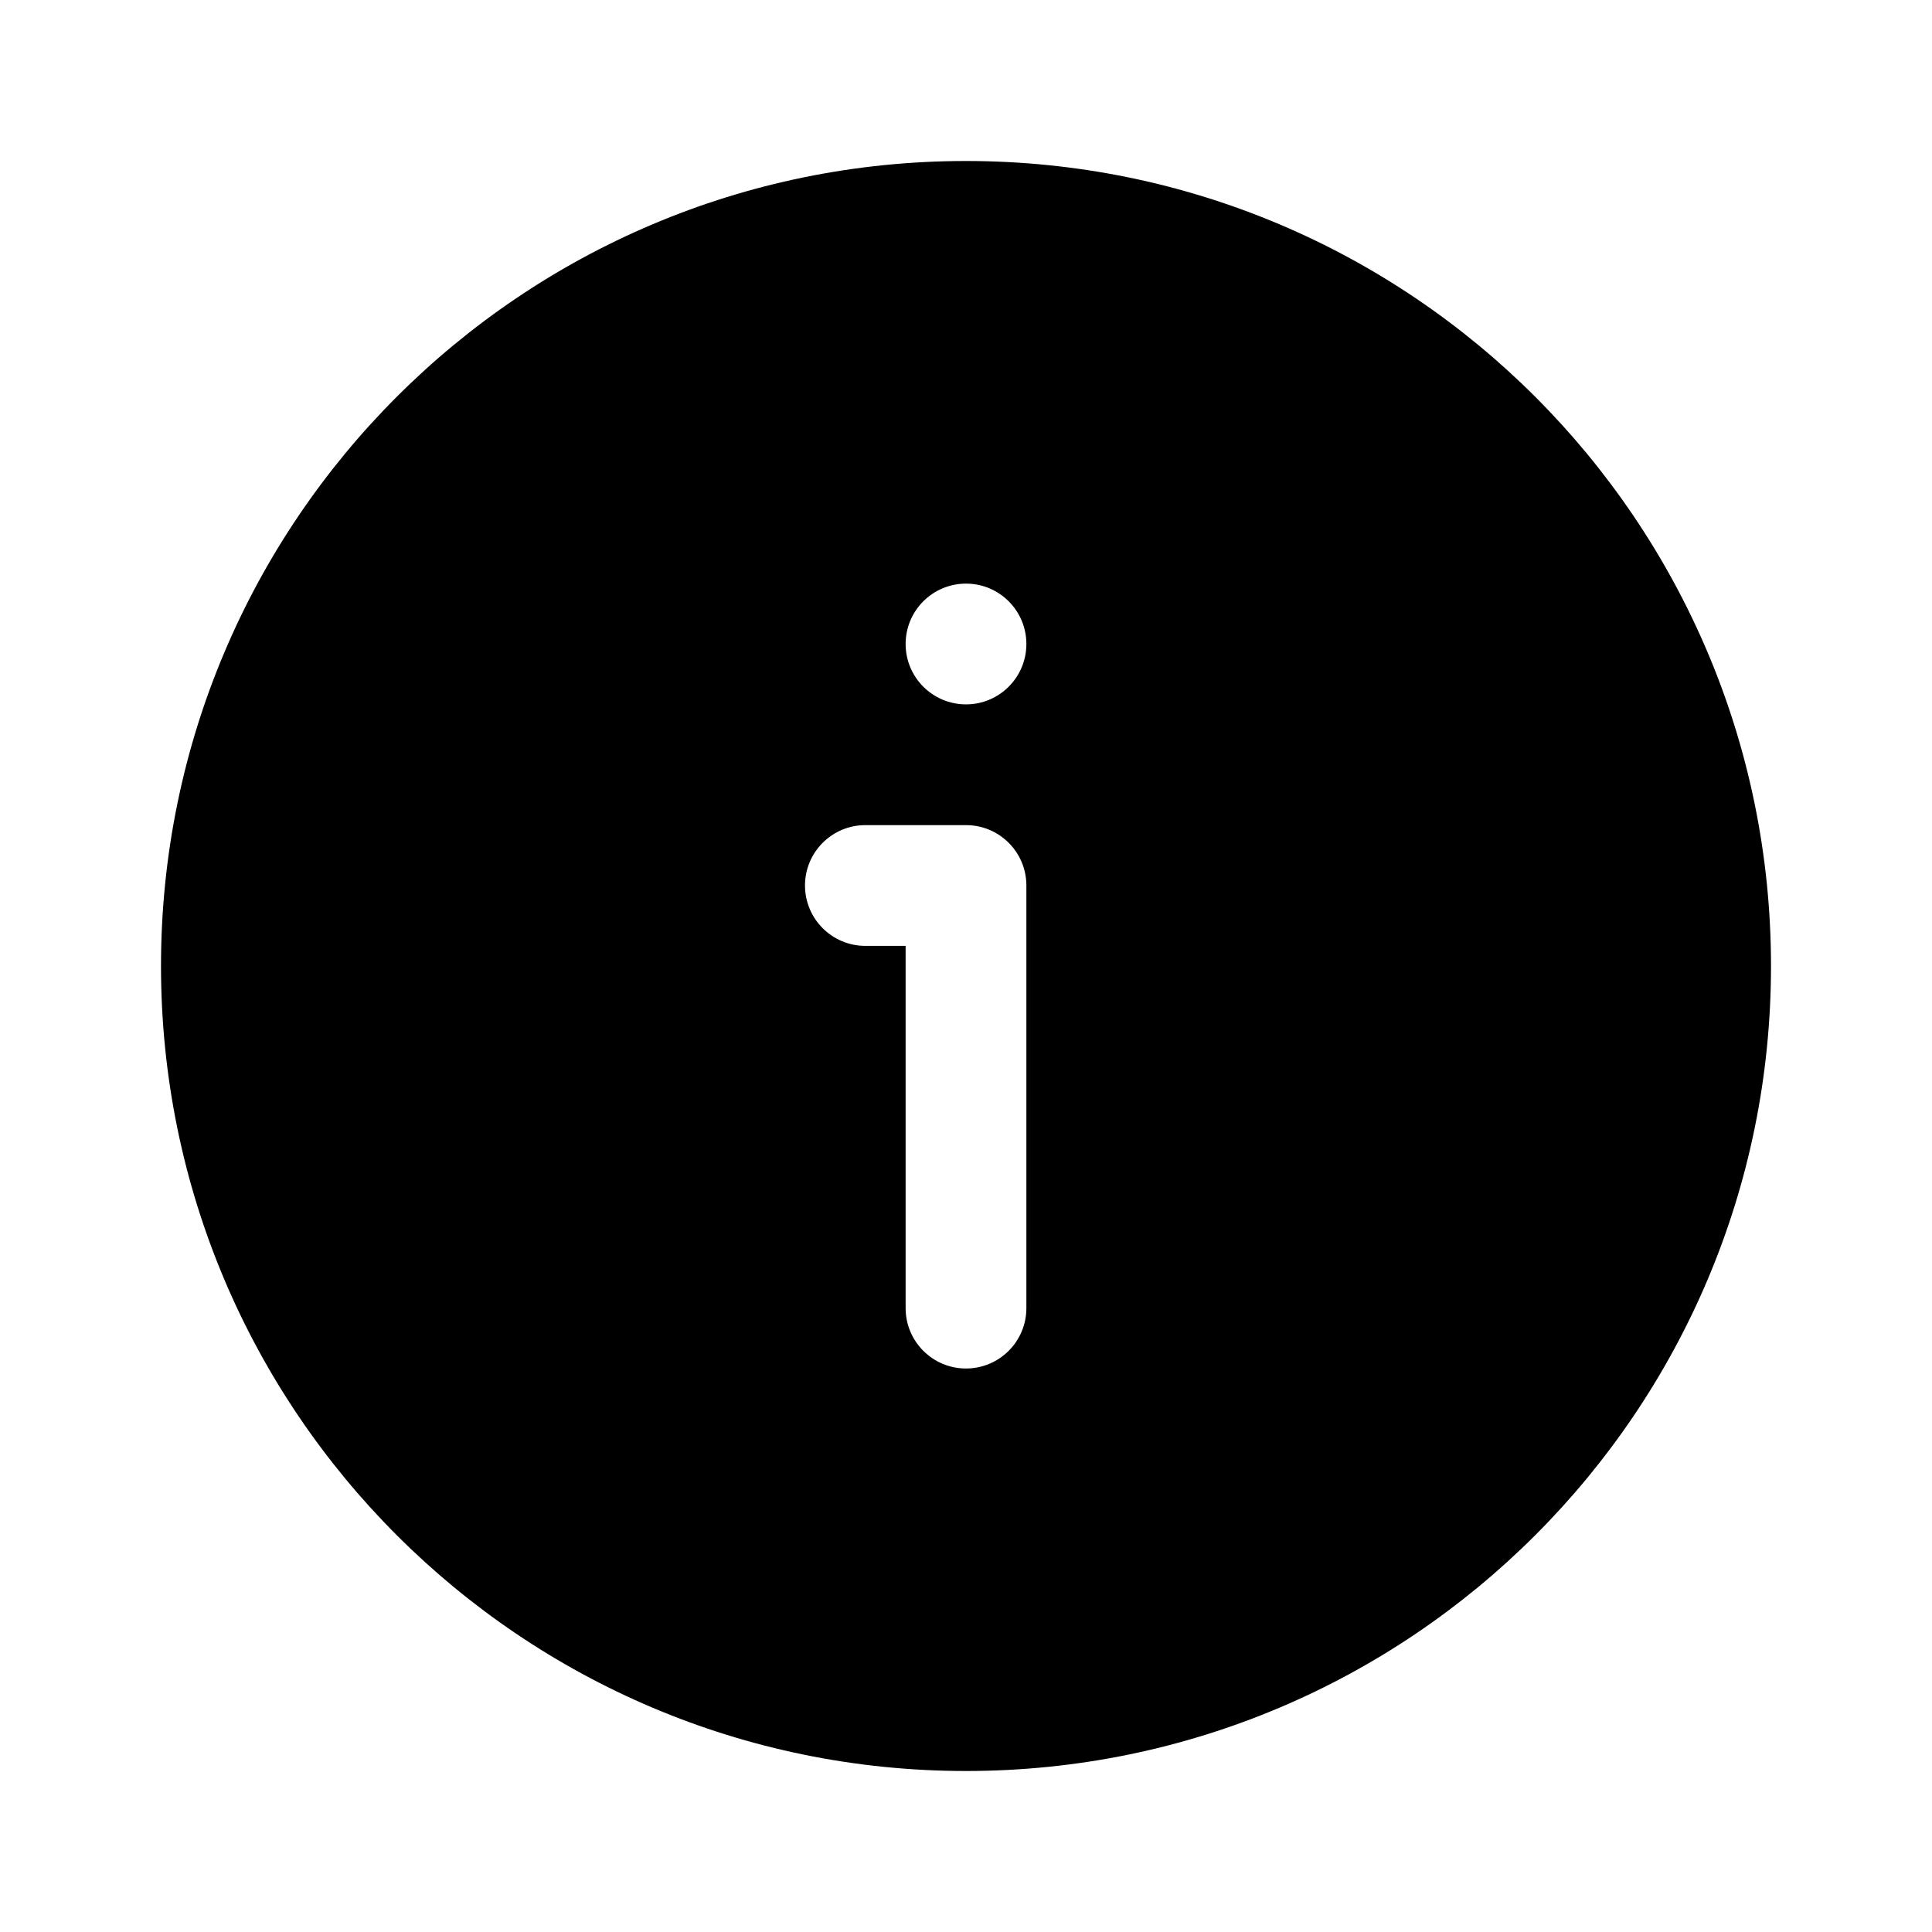
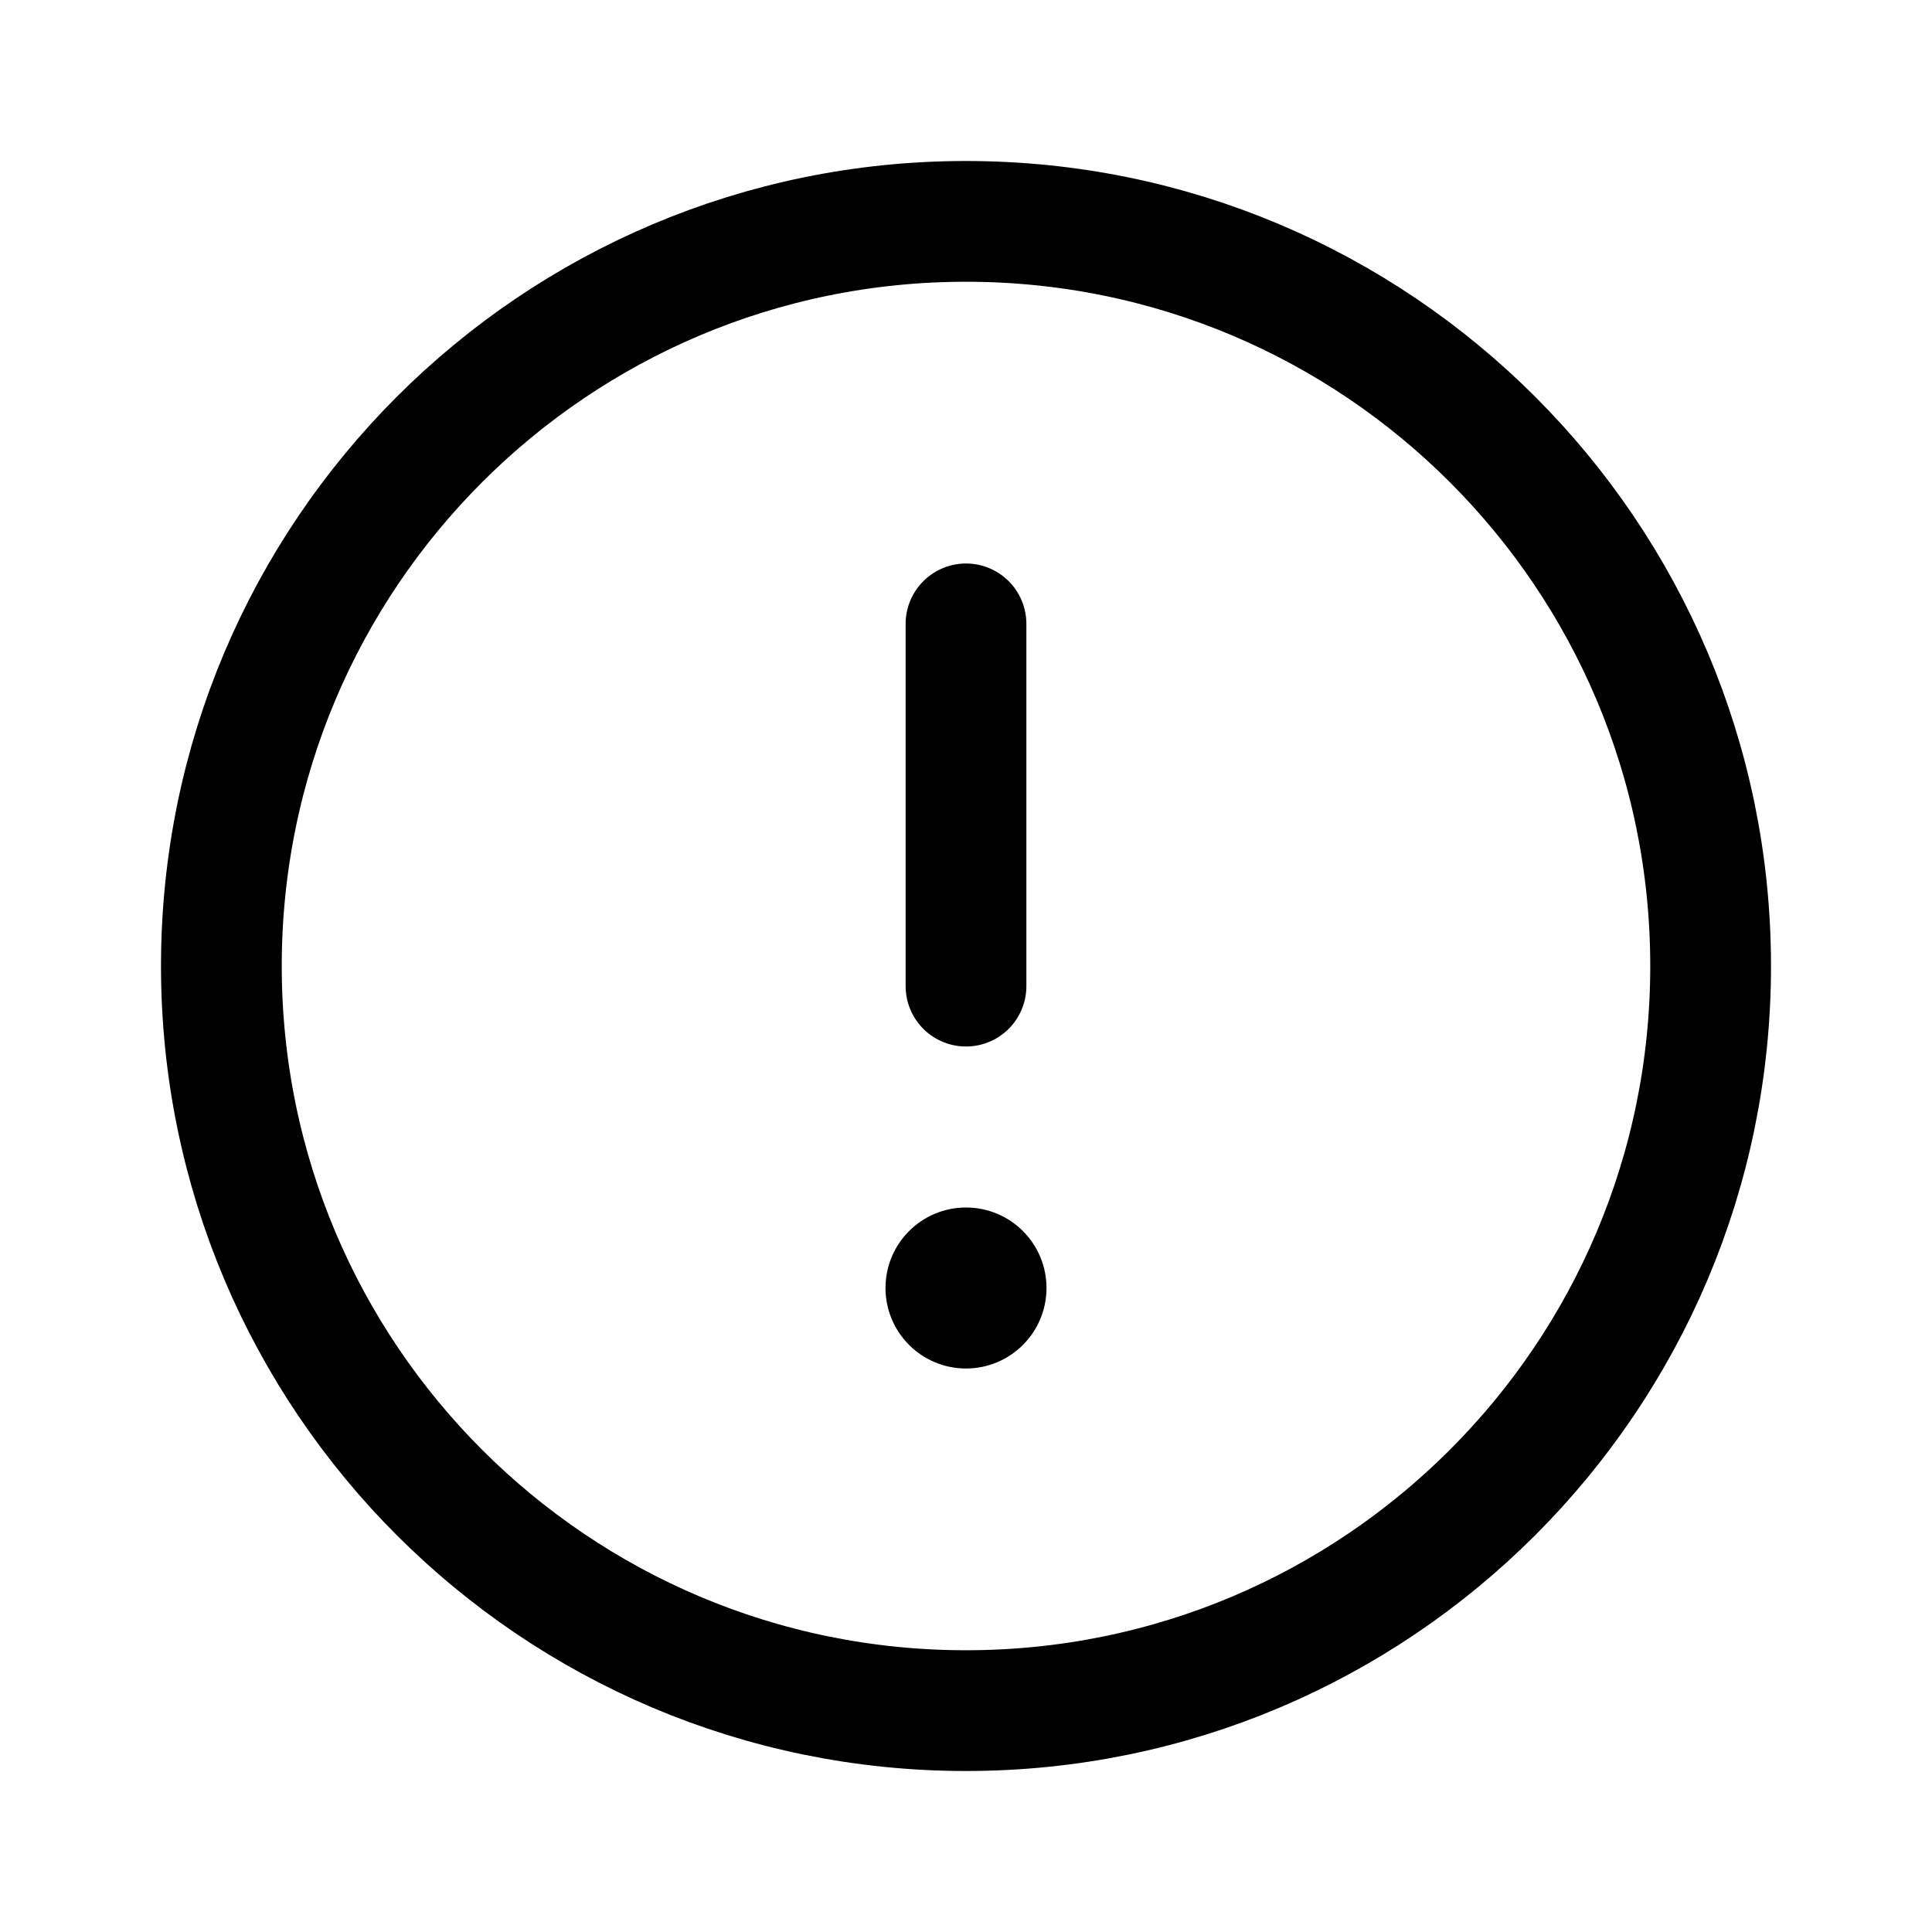
- <svg xmlns="http://www.w3.org/2000/svg" width="24" height="24" fill="currentColor" viewBox="0 0 24 24">
-   <path fill="#000" fill-rule="evenodd" d="M12 2C6.477 2 2 6.477 2 12s4.477 10 10 10 10-4.477 10-10S17.523 2 12 2Zm-2 9a.75.75 0 0 1 .75-.75H12a.75.75 0 0 1 .75.75v5.25a.75.75 0 0 1-1.5 0v-4.5h-.5A.75.75 0 0 1 10 11Zm2-3.75a.75.75 0 1 0 0 1.5.75.75 0 0 0 0-1.5Z" clip-rule="evenodd" />
+ <svg xmlns="http://www.w3.org/2000/svg" viewBox="0 0 24 24" fill="none">
+   <circle cx="12" cy="12" r="9.25" stroke="currentColor" stroke-width="1.5" />
+   <path d="M12 7.75V12.25" stroke="black" stroke-width="1.5" stroke-linecap="round" />
+   <circle cx="12" cy="16" r="1" fill="black" />
</svg>
